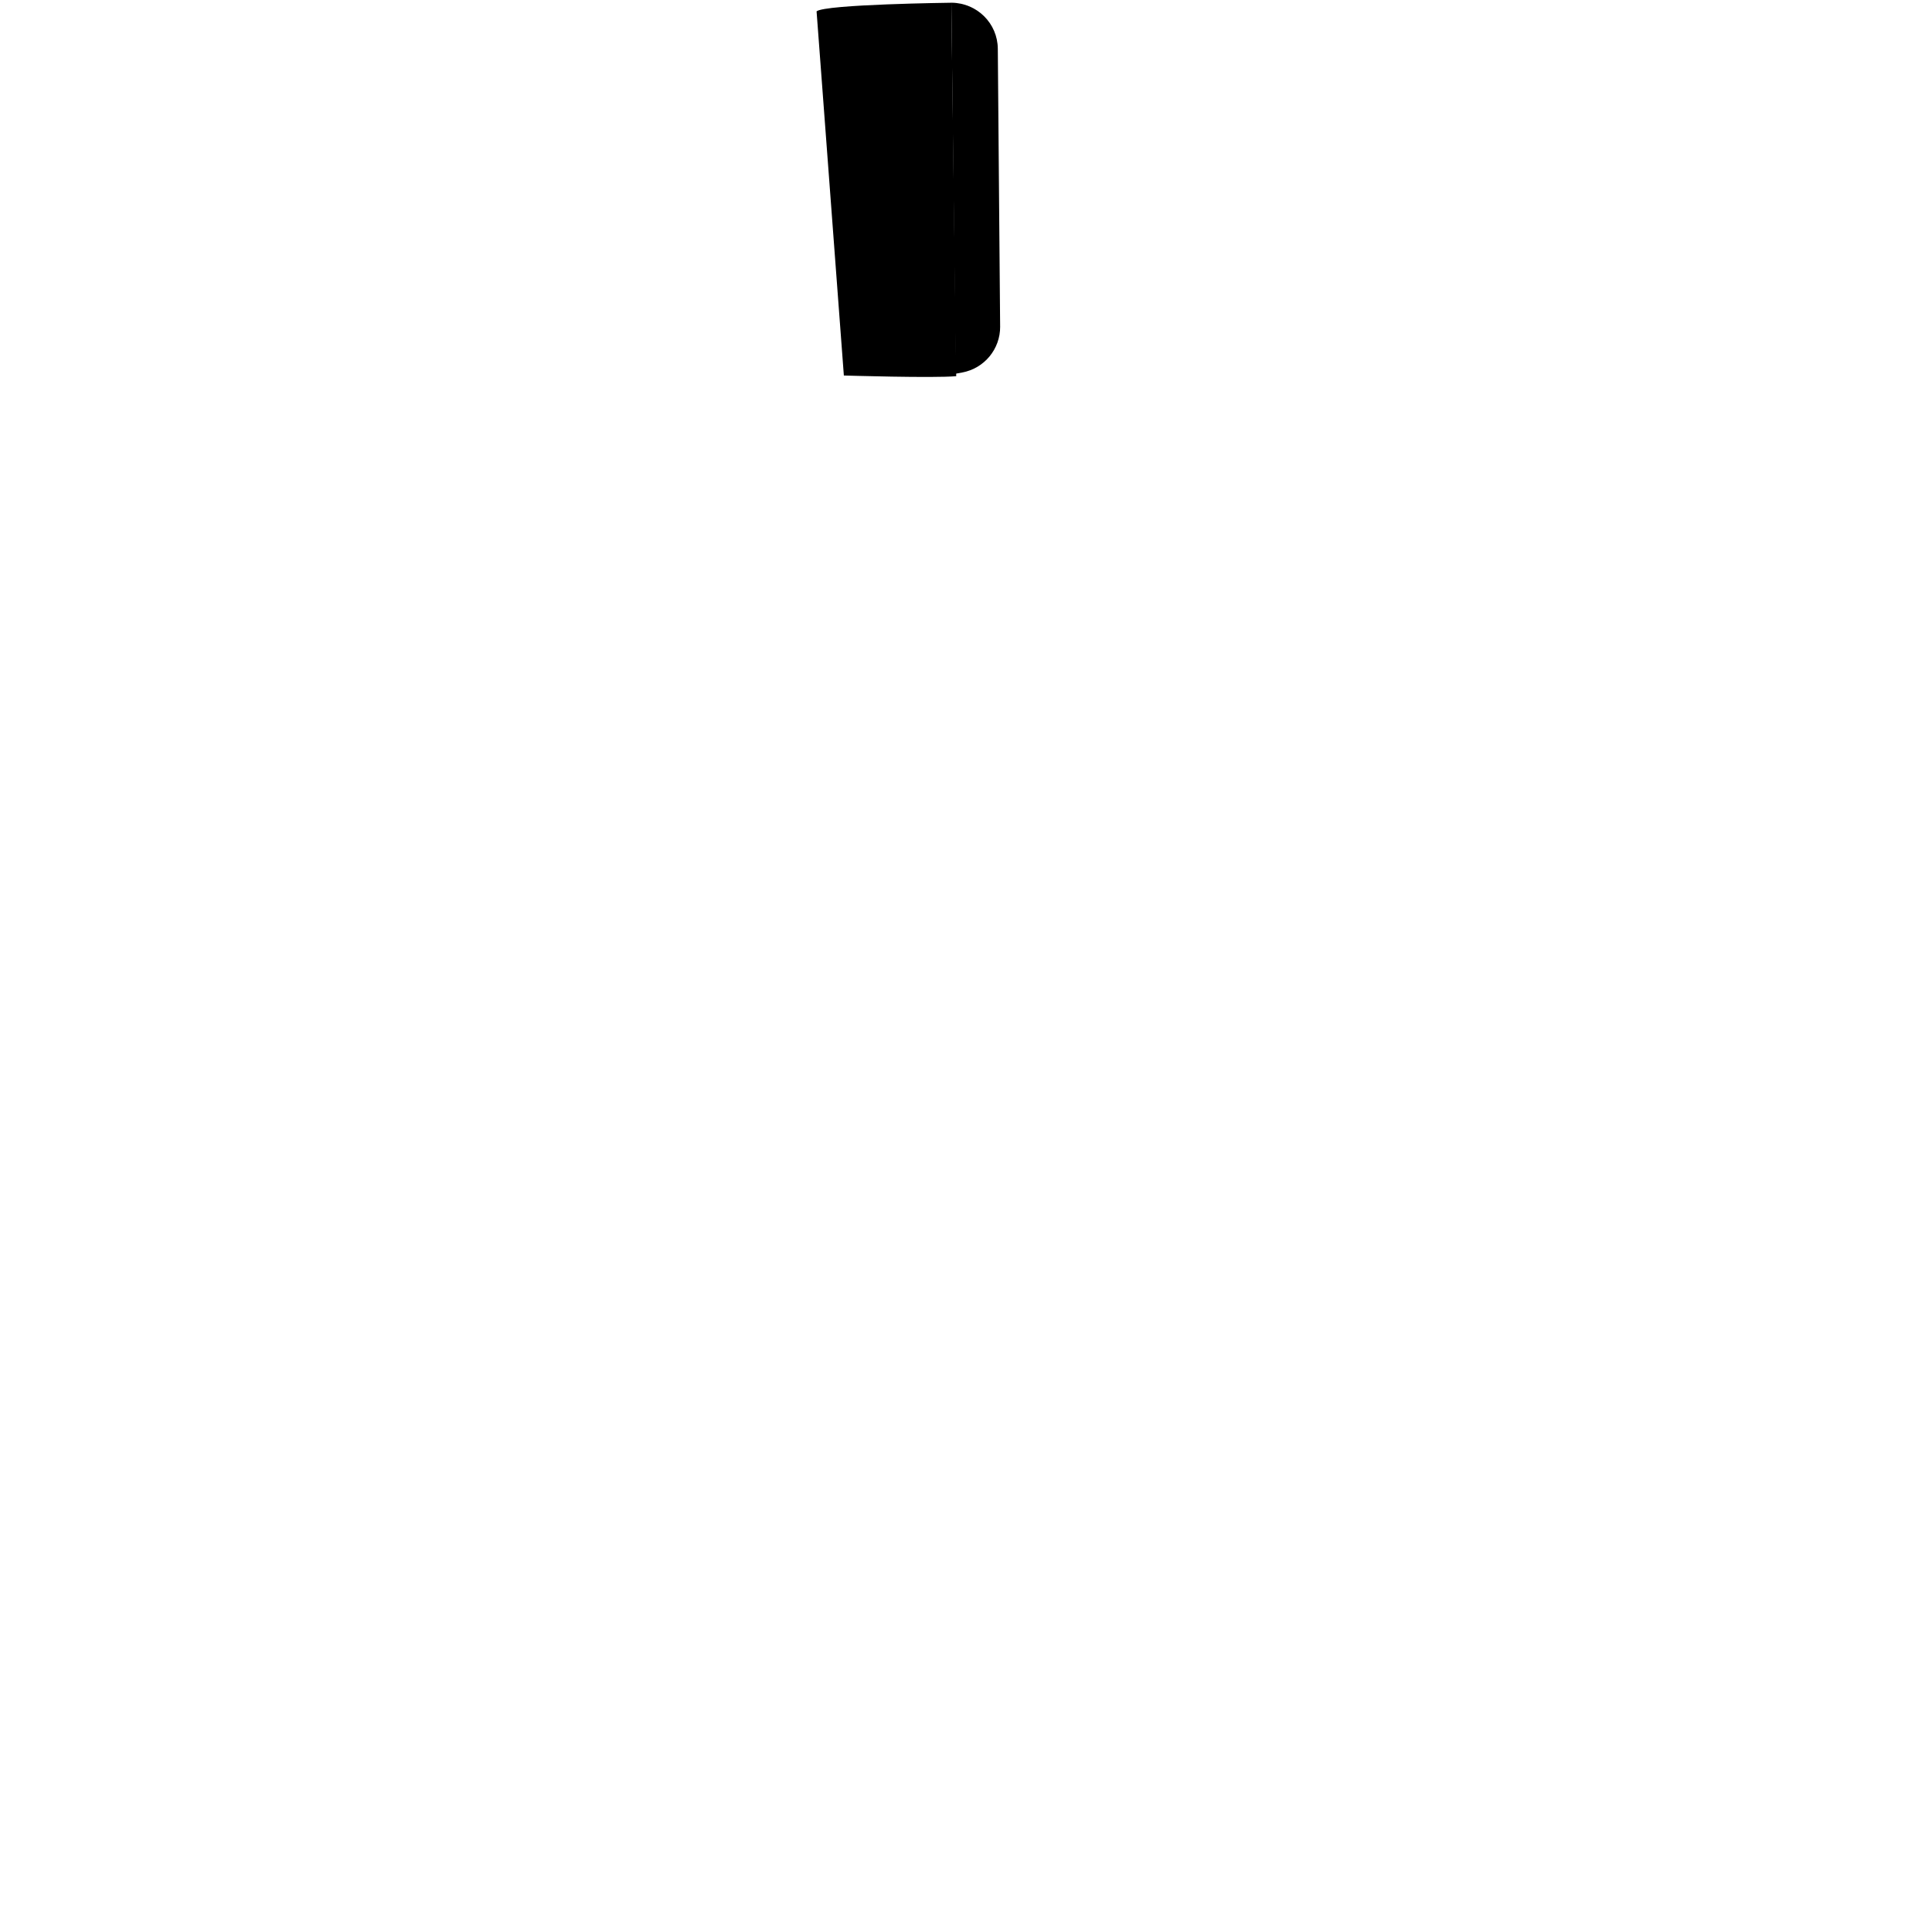
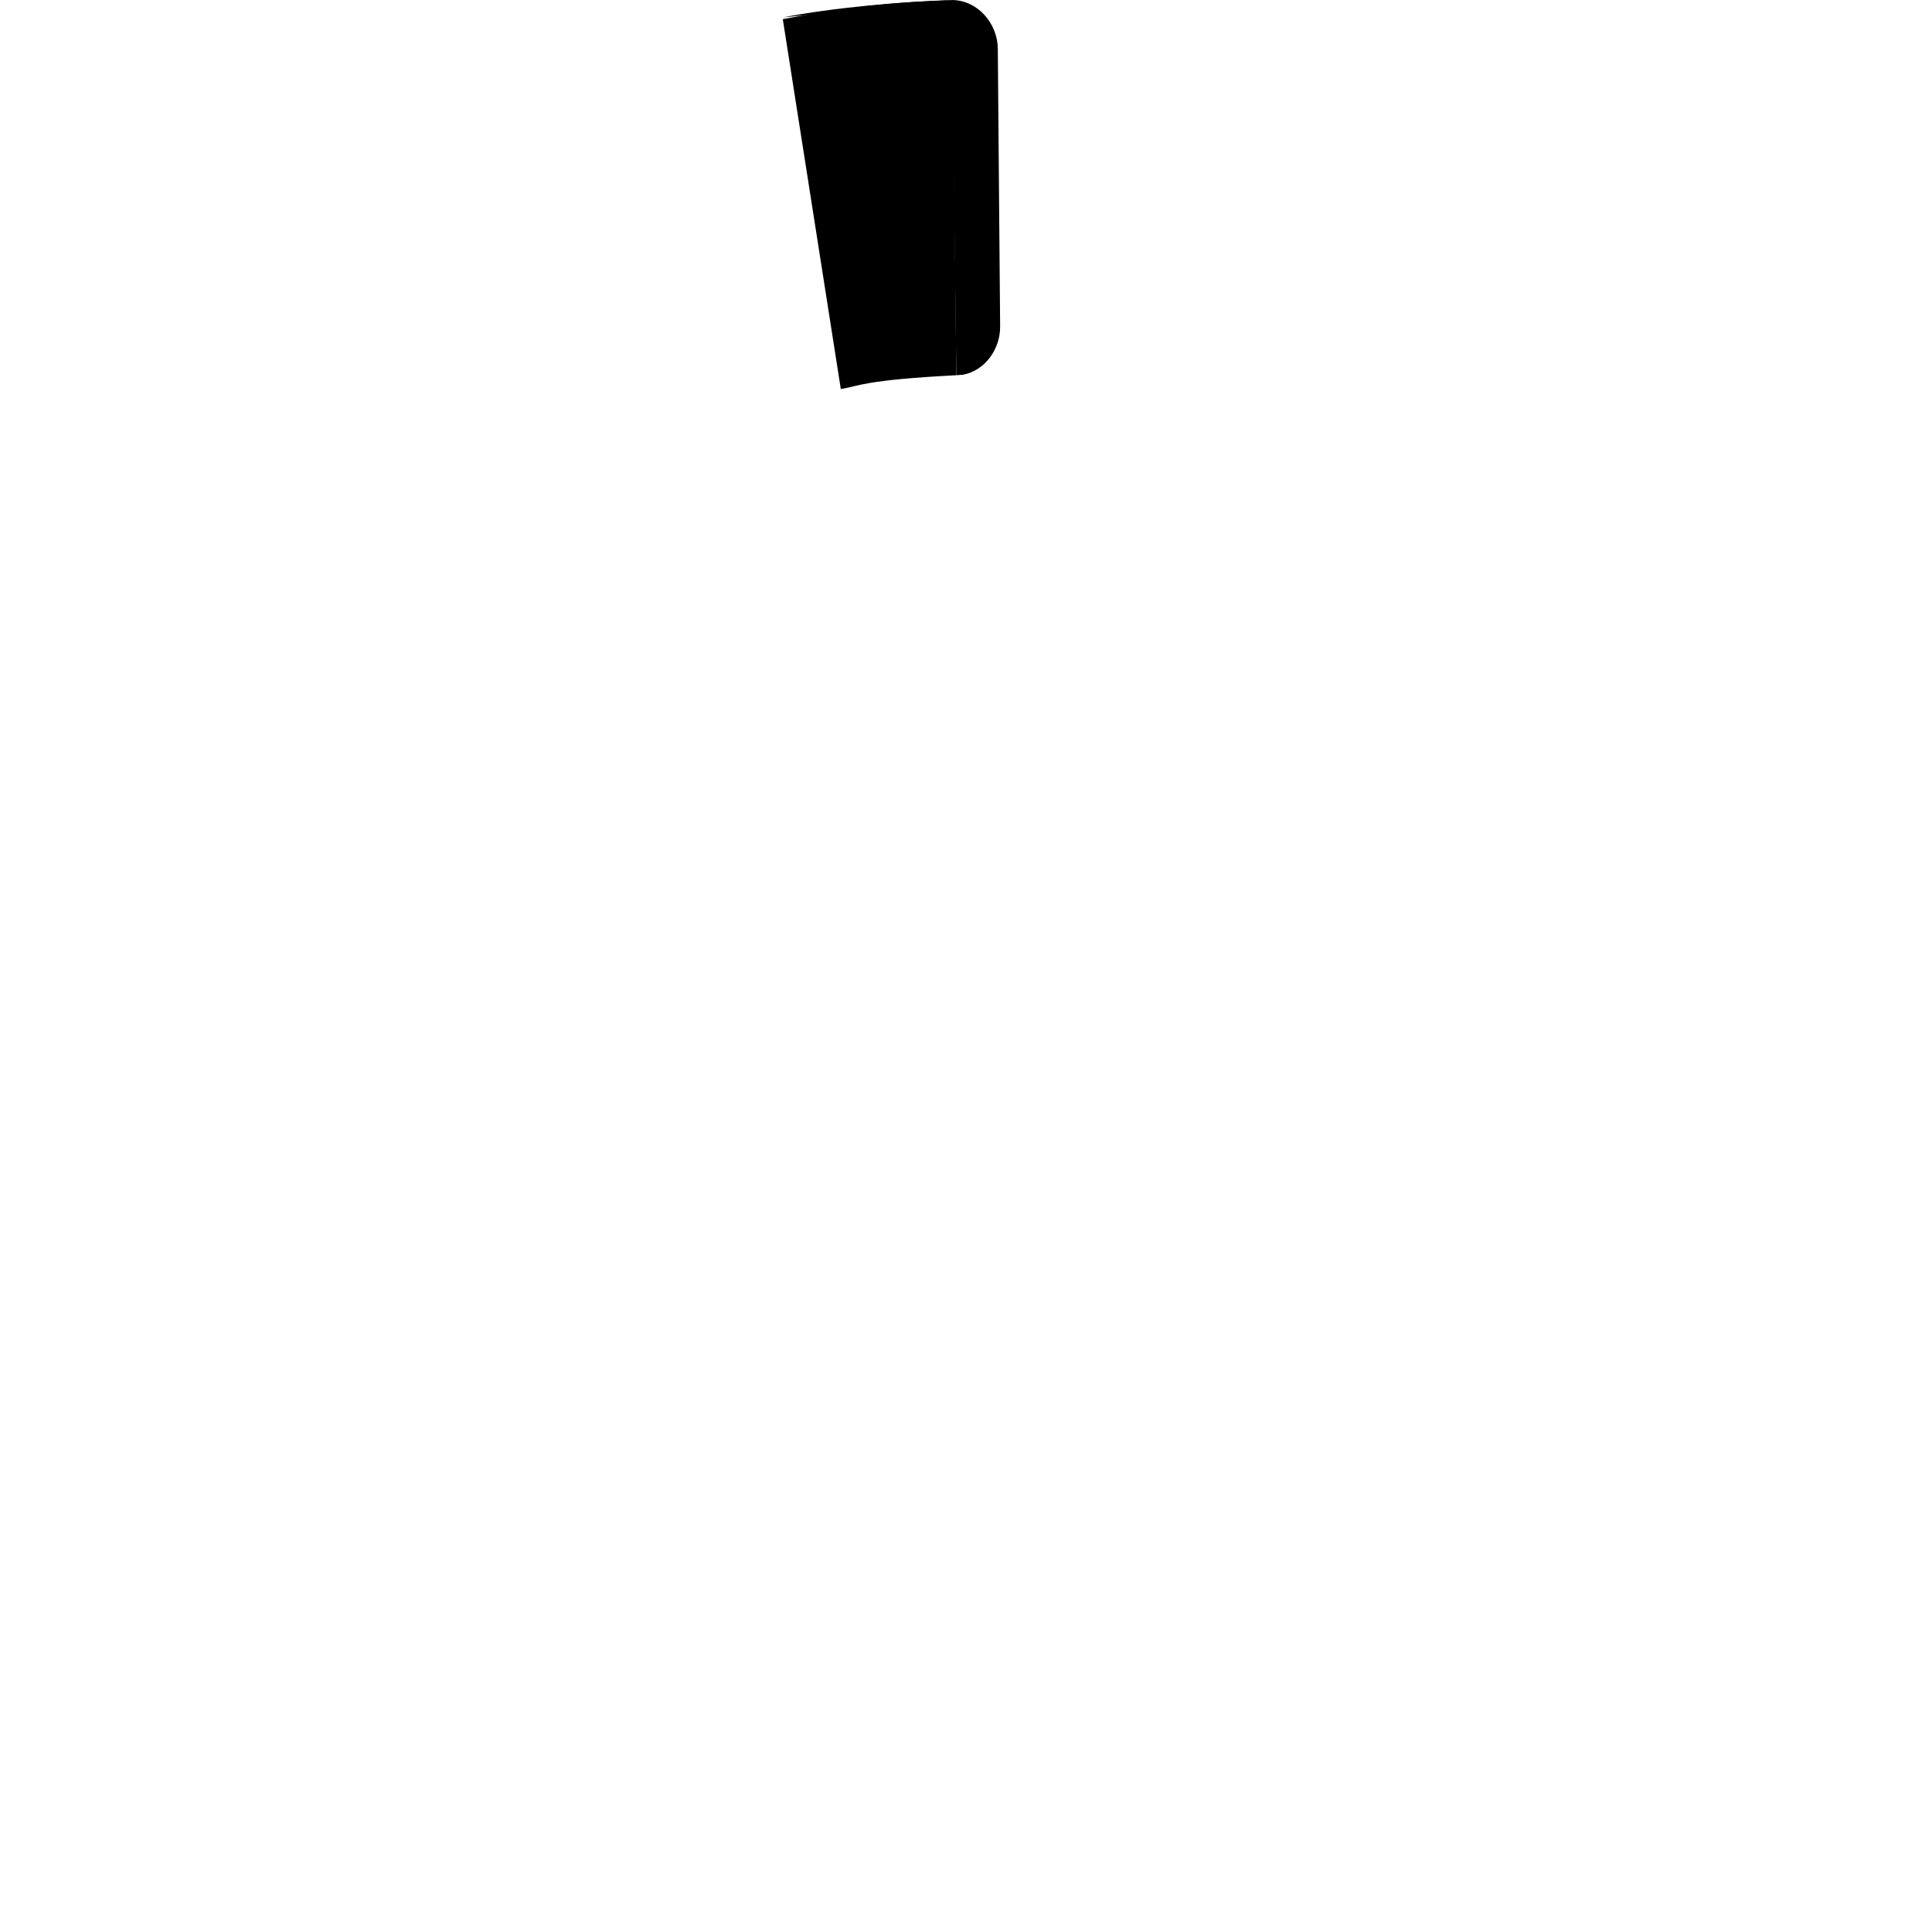
<svg xmlns="http://www.w3.org/2000/svg" id="skin" viewBox="0 0 1080 1080">
  <g id="basic">
-     <path d="m559.08,182.52l-1.3-155.3c-.12-14.17-11.59-25.52-25.76-25.7-.07,0-.15,0-.22,0l2.42,207.38,3.68-.68c12.36-2.29,21.29-13.13,21.19-25.7Z" />
+     <g>
+       <path d="m437.51,9.76C465.74,4.24,503.39.97,532.35.02" />
+       <path d="m470.02,217.48c10.37-1.67,12.48-5.01,64.59-7.73L532.35.02s-3.21.21-8.67.46c-28.95.96-57.86,4.73-86.09,10.25l32.43,206.75Z" />
+     </g>
+     <path d="m559.08,182.52l-1.3-155.3c-.12-14.17-11.27-27.03-25.44-27.21-.07,0-.47,1.51-.54,1.51l2.81,208.22,3.69-.26c12.36-2.29,20.89-14.39,20.78-26.96Z" />
  </g>
-   <path d="m531.8,1.53s-70.69.84-75.33,4.82l15.25,203.56s50.55,1.54,62.81.37" />
</svg>
